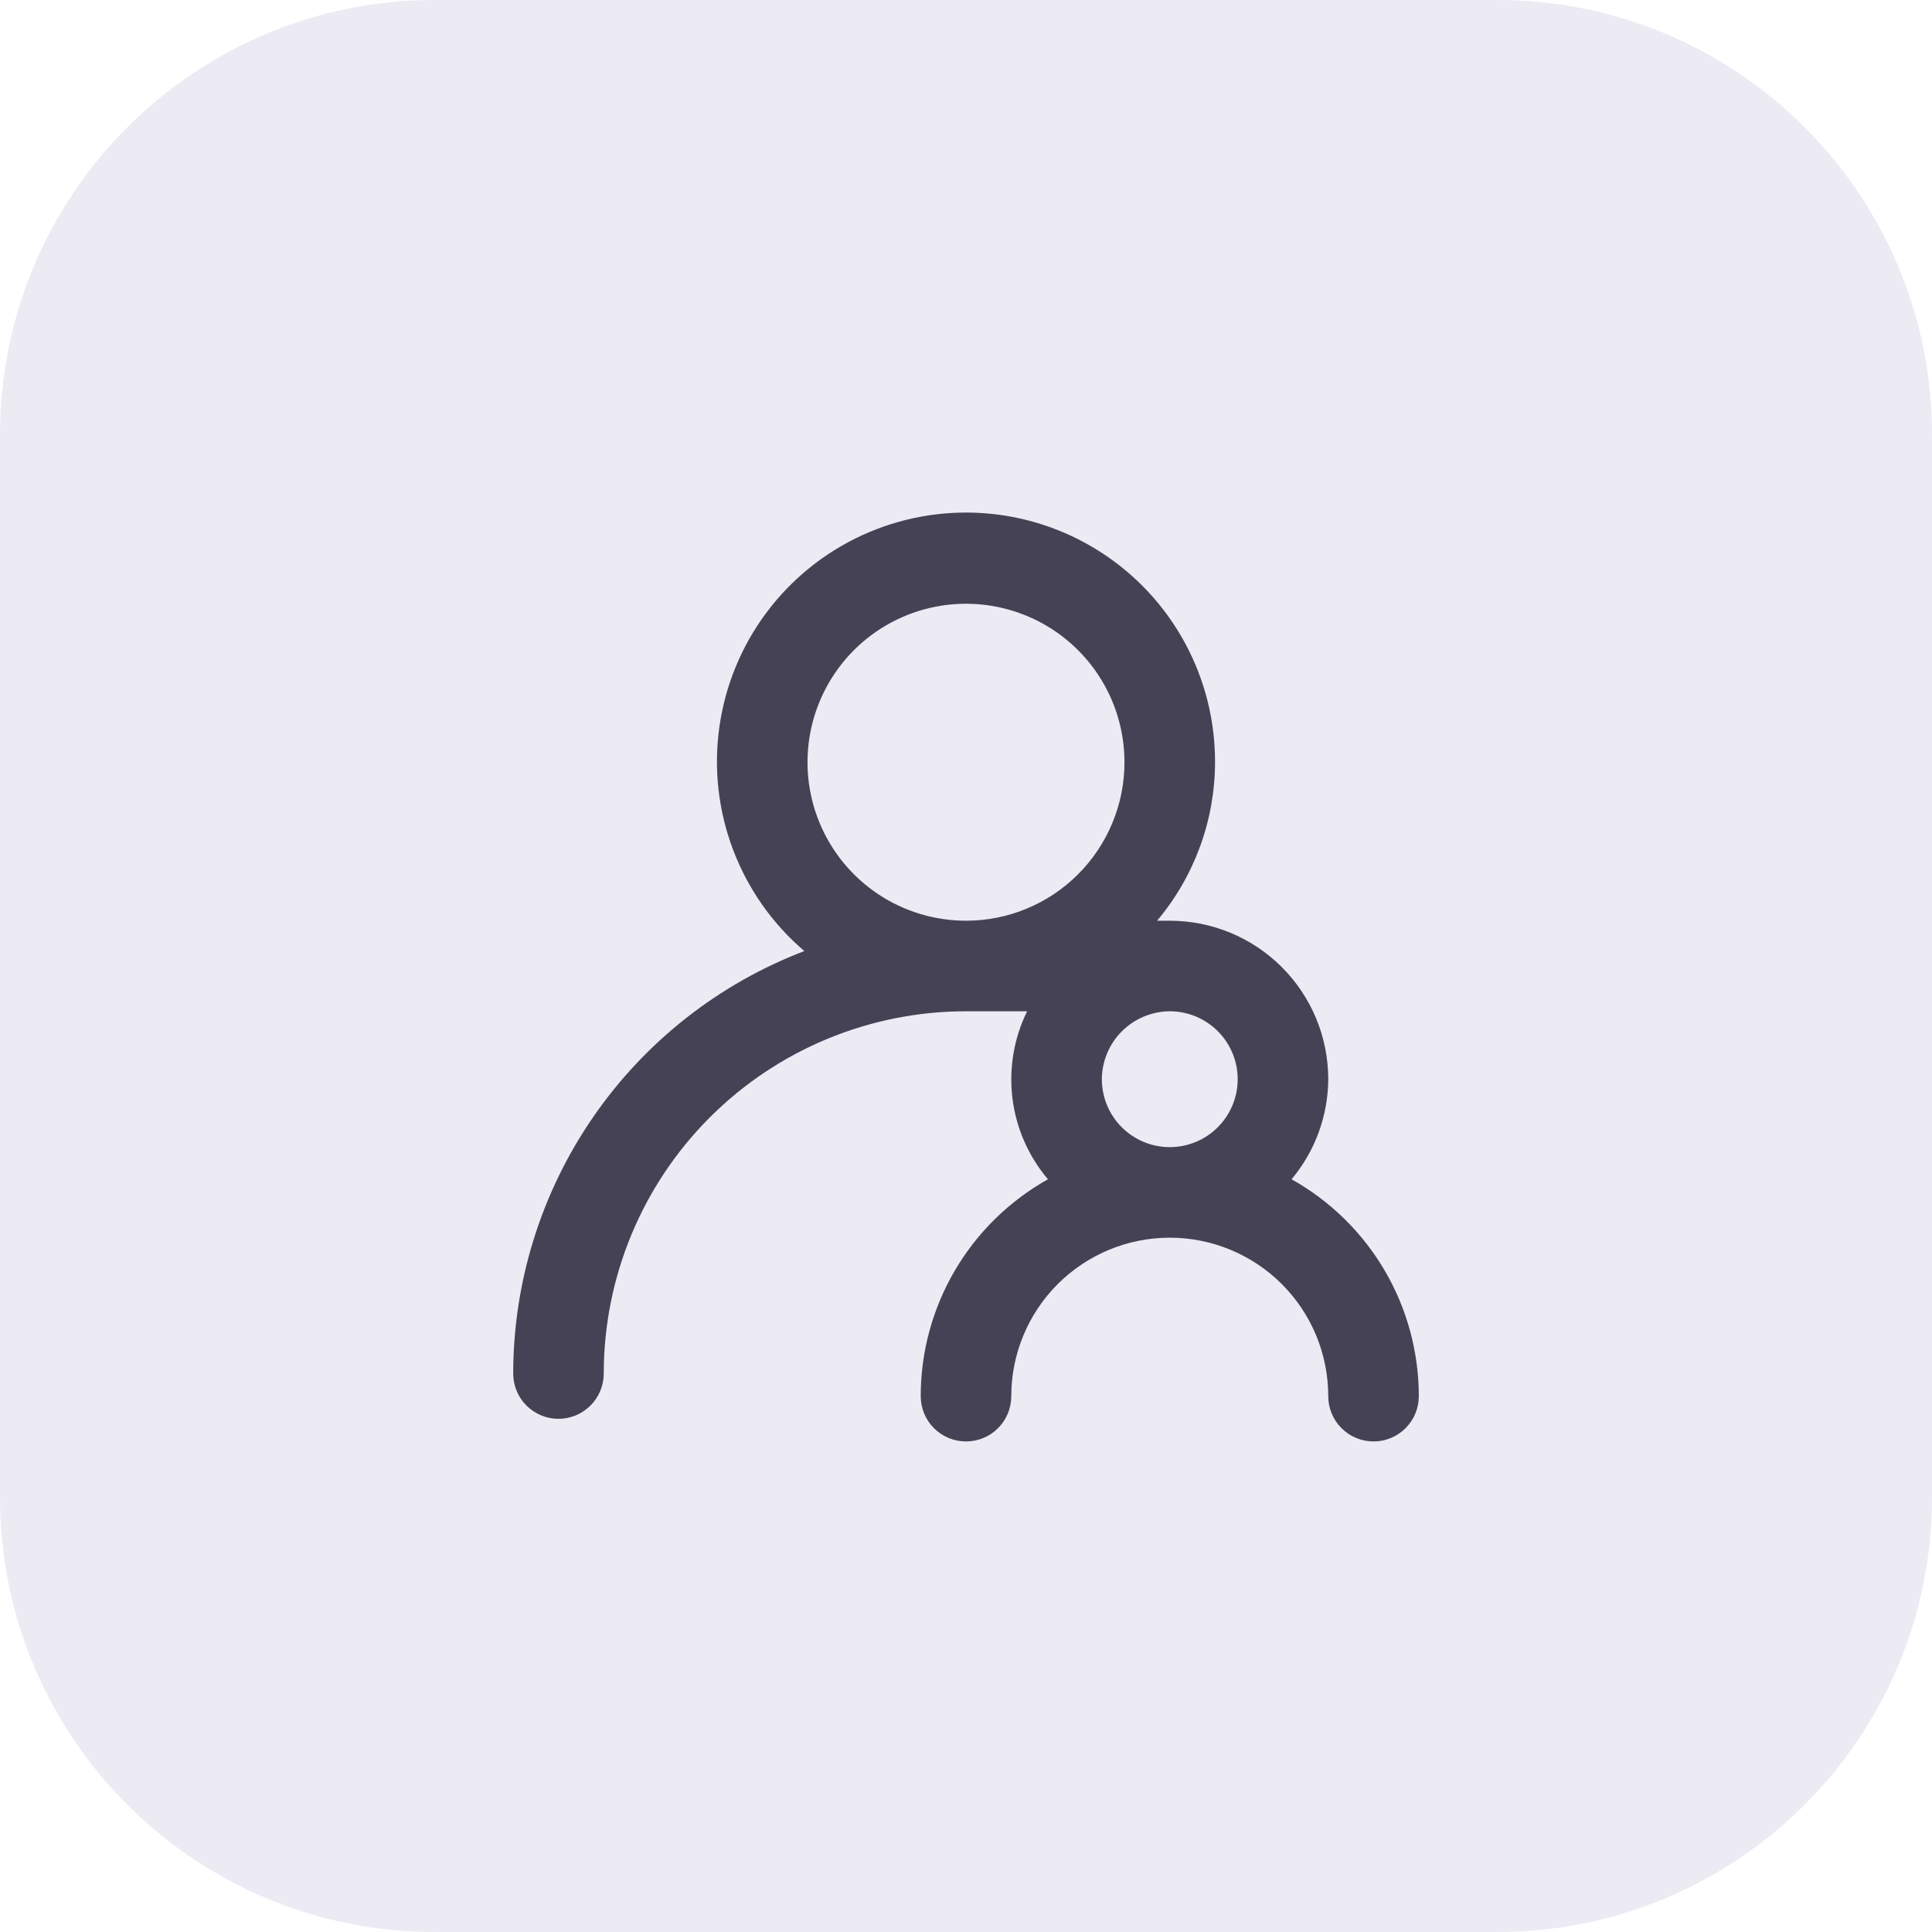
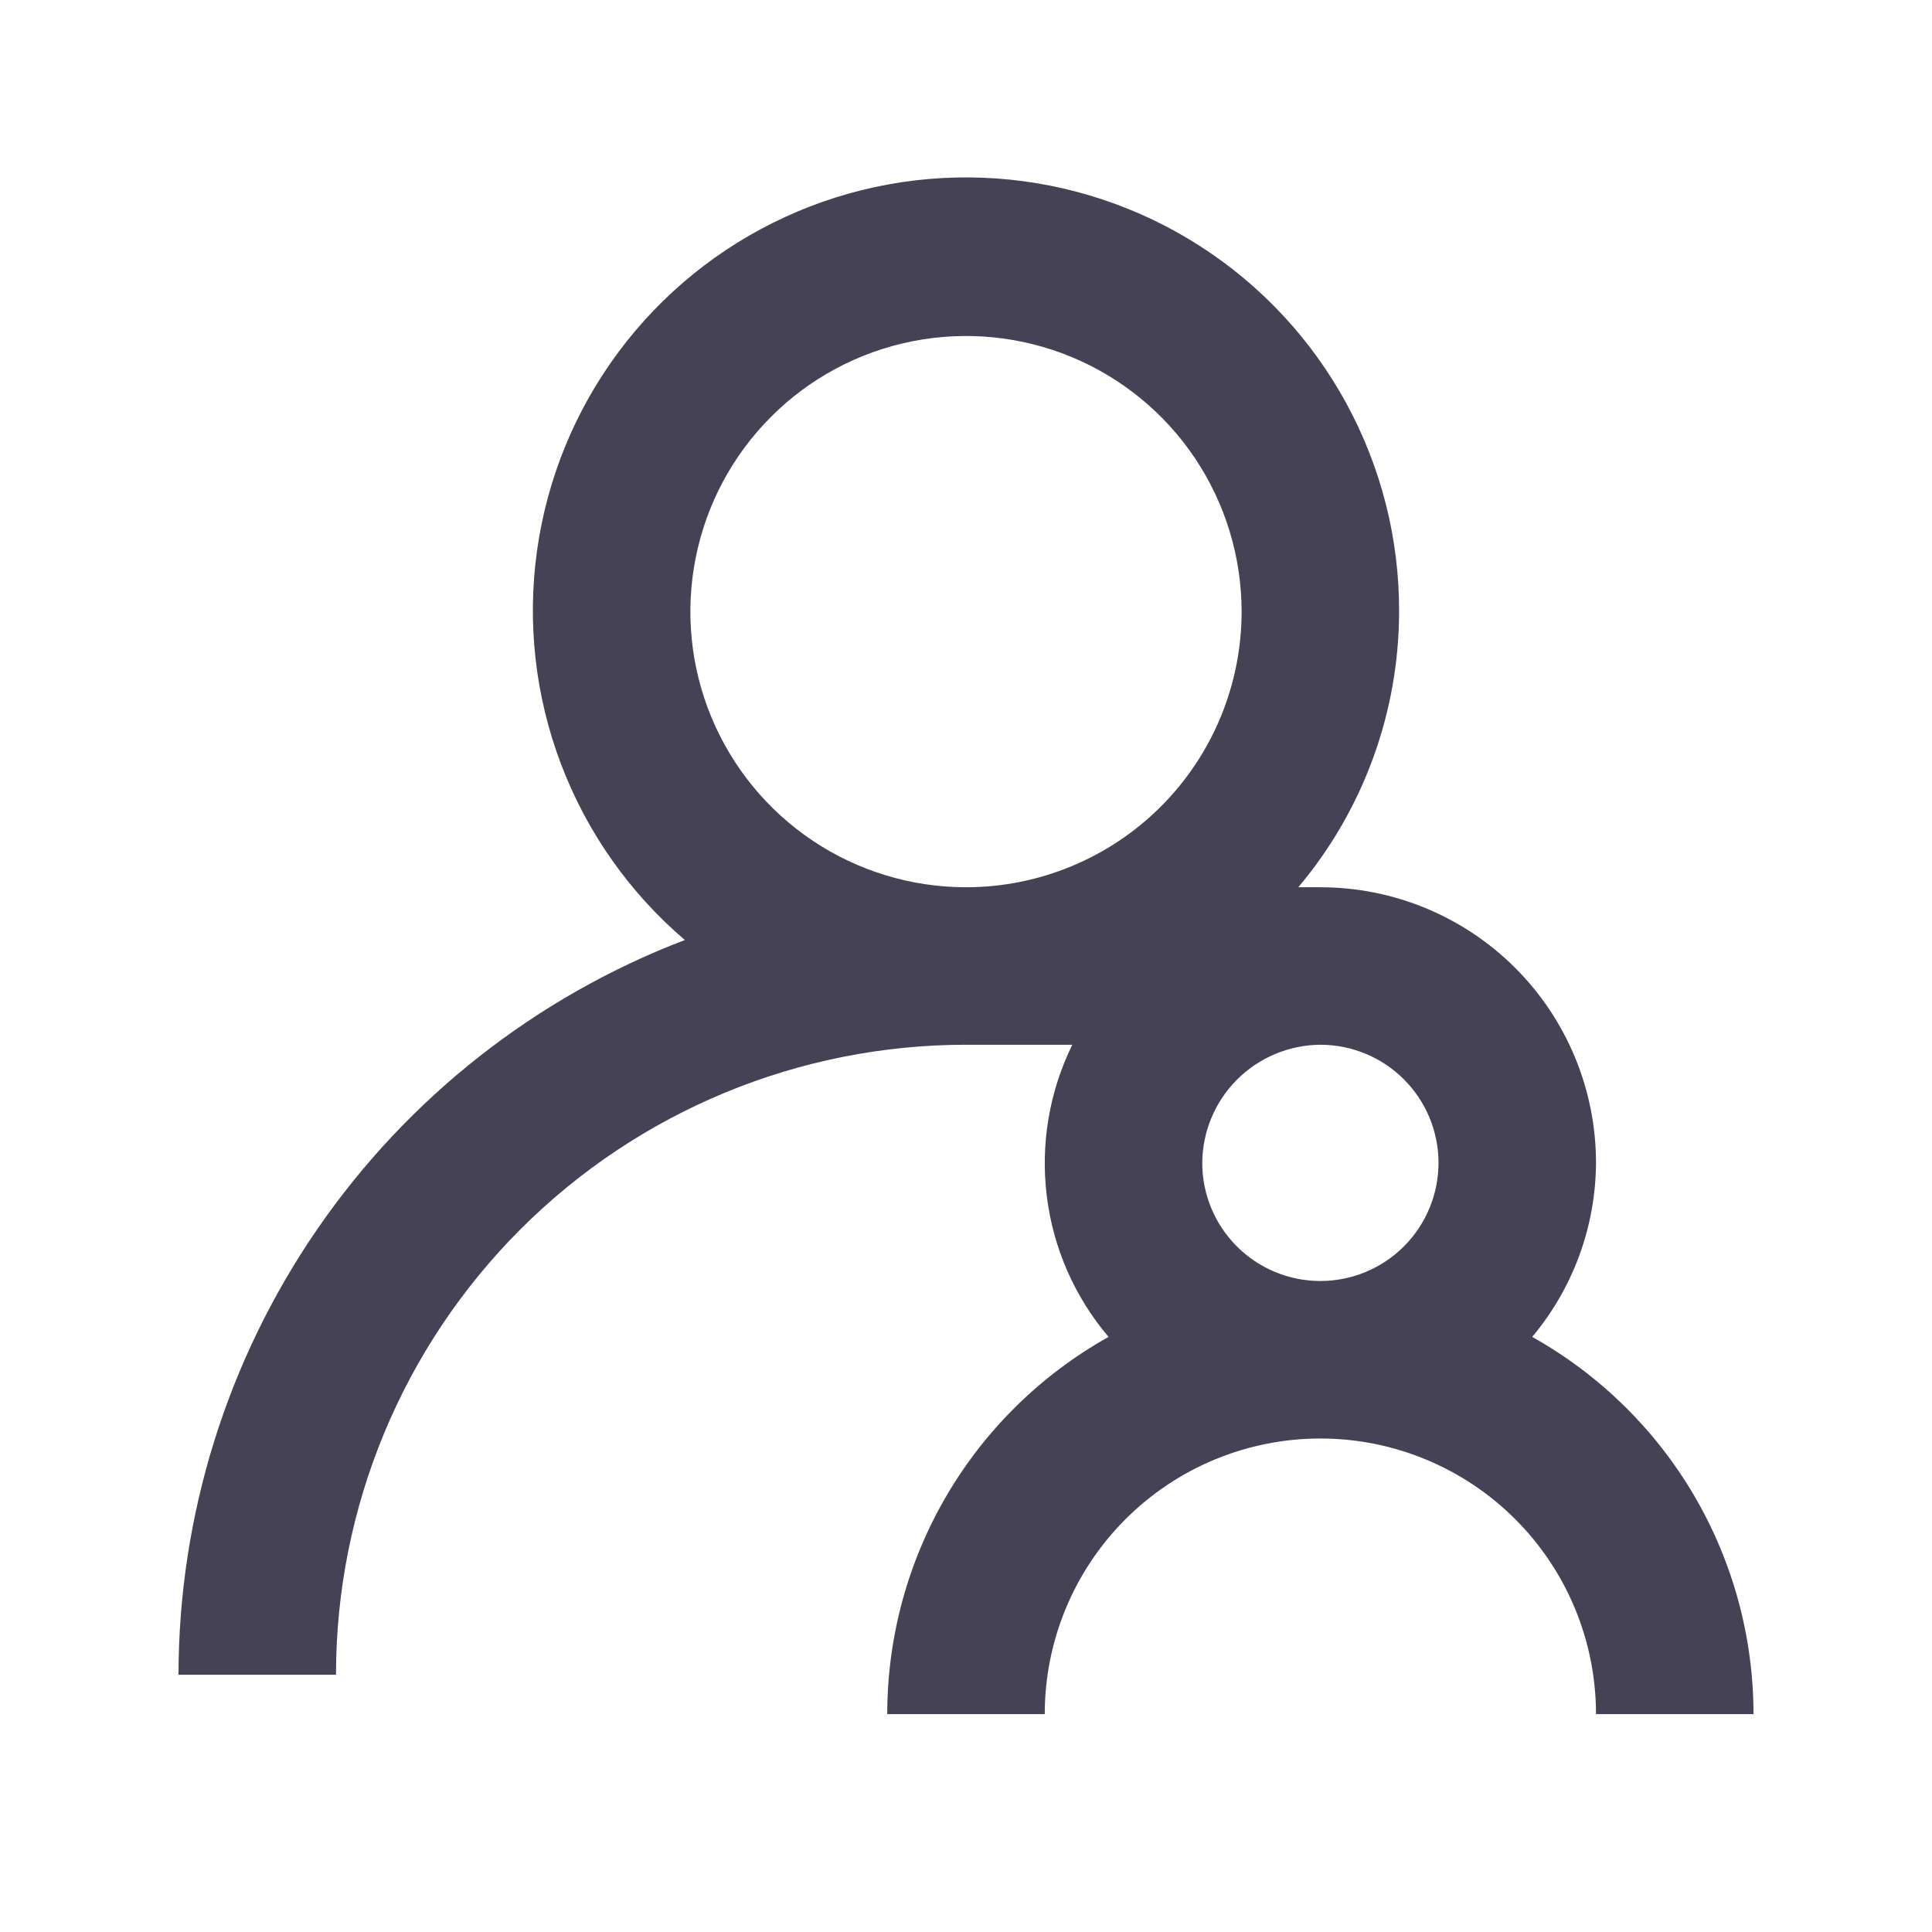
- <svg xmlns="http://www.w3.org/2000/svg" width="80" height="80" viewBox="0 0 80 80" fill="none">
-   <rect width="80" height="80" rx="18" fill="#ECEAF3" />
-   <path d="M53.481 48.831C54.455 47.669 54.992 46.203 55 44.687C55 42.947 54.309 41.278 53.078 40.047C51.847 38.816 50.178 38.125 48.437 38.125H47.912C49.459 36.287 50.308 33.964 50.312 31.562C50.317 29.831 49.885 28.126 49.057 26.605C48.229 25.085 47.032 23.797 45.575 22.861C44.119 21.925 42.45 21.37 40.722 21.249C38.995 21.128 37.265 21.443 35.692 22.167C34.119 22.89 32.753 23.998 31.721 25.388C30.689 26.778 30.023 28.405 29.785 30.121C29.547 31.836 29.745 33.583 30.361 35.201C30.976 36.82 31.989 38.257 33.306 39.381C29.763 40.735 26.714 43.132 24.561 46.256C22.409 49.379 21.254 53.082 21.25 56.875C21.25 57.372 21.447 57.849 21.799 58.201C22.151 58.552 22.628 58.75 23.125 58.75C23.622 58.75 24.099 58.552 24.451 58.201C24.802 57.849 25 57.372 25 56.875C25 52.897 26.58 49.081 29.393 46.268C32.206 43.455 36.022 41.875 40 41.875H42.531C41.982 42.992 41.771 44.246 41.924 45.482C42.077 46.718 42.588 47.882 43.394 48.831C41.796 49.725 40.466 51.028 39.54 52.606C38.614 54.185 38.125 55.982 38.125 57.812C38.125 58.31 38.322 58.787 38.674 59.138C39.026 59.49 39.503 59.687 40 59.687C40.497 59.687 40.974 59.49 41.326 59.138C41.677 58.787 41.875 58.31 41.875 57.812C41.875 56.072 42.566 54.403 43.797 53.172C45.028 51.941 46.697 51.25 48.437 51.25C50.178 51.25 51.847 51.941 53.078 53.172C54.309 54.403 55 56.072 55 57.812C55 58.31 55.197 58.787 55.549 59.138C55.901 59.49 56.378 59.687 56.875 59.687C57.372 59.687 57.849 59.49 58.201 59.138C58.552 58.787 58.75 58.31 58.75 57.812C58.749 55.982 58.261 54.185 57.335 52.606C56.409 51.028 55.078 49.725 53.481 48.831ZM40 38.125C38.702 38.125 37.433 37.74 36.354 37.019C35.275 36.298 34.434 35.273 33.937 34.074C33.44 32.875 33.31 31.555 33.563 30.282C33.817 29.009 34.442 27.84 35.359 26.922C36.277 26.004 37.447 25.379 38.72 25.126C39.993 24.873 41.312 25.003 42.511 25.5C43.71 25.996 44.735 26.837 45.456 27.916C46.178 28.996 46.562 30.265 46.562 31.562C46.562 33.303 45.871 34.972 44.64 36.203C43.41 37.434 41.74 38.125 40 38.125ZM48.437 47.5C47.691 47.5 46.976 47.204 46.449 46.676C45.921 46.149 45.625 45.433 45.625 44.687C45.63 43.943 45.928 43.23 46.454 42.704C46.98 42.178 47.693 41.88 48.437 41.875C49.183 41.875 49.899 42.171 50.426 42.699C50.953 43.226 51.25 43.941 51.25 44.687C51.25 45.433 50.953 46.149 50.426 46.676C49.899 47.204 49.183 47.5 48.437 47.5Z" fill="#464255" />
+ <svg xmlns="http://www.w3.org/2000/svg" width="46" height="46" viewBox="0 0 46 46" fill="none">
+   <path d="M36.481 31.831C37.455 30.669 37.992 29.203 38 27.687C38 25.947 37.309 24.278 36.078 23.047C34.847 21.816 33.178 21.125 31.437 21.125H30.912C32.459 19.287 33.308 16.964 33.312 14.562C33.317 12.831 32.885 11.126 32.057 9.606C31.229 8.085 30.032 6.797 28.575 5.861C27.119 4.925 25.45 4.371 23.723 4.249C21.995 4.128 20.265 4.443 18.692 5.167C17.119 5.89 15.753 6.998 14.721 8.388C13.688 9.778 13.023 11.405 12.785 13.121C12.547 14.836 12.745 16.583 13.361 18.201C13.976 19.82 14.989 21.257 16.306 22.381C12.763 23.735 9.714 26.132 7.561 29.256C5.409 32.379 4.254 36.082 4.25 39.875H8C8 35.897 9.58 32.081 12.393 29.268C15.206 26.455 19.022 24.875 23 24.875H25.531C24.982 25.992 24.771 27.246 24.924 28.482C25.077 29.718 25.588 30.882 26.394 31.831C24.796 32.725 23.466 34.028 22.54 35.606C21.614 37.185 21.125 38.982 21.125 40.812H24.875C24.875 39.072 25.566 37.403 26.797 36.172C28.028 34.941 29.697 34.25 31.437 34.25C33.178 34.25 34.847 34.941 36.078 36.172C37.309 37.403 38 39.072 38 40.812H41.75C41.749 38.982 41.261 37.185 40.335 35.606C39.409 34.028 38.078 32.725 36.481 31.831ZM23 21.125C21.702 21.125 20.433 20.74 19.354 20.019C18.275 19.298 17.434 18.273 16.937 17.074C16.44 15.875 16.31 14.555 16.564 13.282C16.817 12.009 17.442 10.84 18.36 9.922C19.277 9.004 20.447 8.379 21.72 8.126C22.993 7.873 24.312 8.003 25.511 8.499C26.71 8.996 27.735 9.837 28.456 10.916C29.177 11.996 29.562 13.264 29.562 14.562C29.562 16.303 28.871 17.972 27.64 19.203C26.41 20.433 24.74 21.125 23 21.125ZM31.437 30.5C30.692 30.5 29.976 30.204 29.449 29.676C28.921 29.149 28.625 28.433 28.625 27.687C28.63 26.943 28.928 26.23 29.454 25.704C29.98 25.178 30.693 24.88 31.437 24.875C32.183 24.875 32.899 25.171 33.426 25.699C33.954 26.226 34.25 26.942 34.25 27.687C34.25 28.433 33.954 29.149 33.426 29.676C32.899 30.204 32.183 30.5 31.437 30.5Z" fill="#464255" />
</svg>
